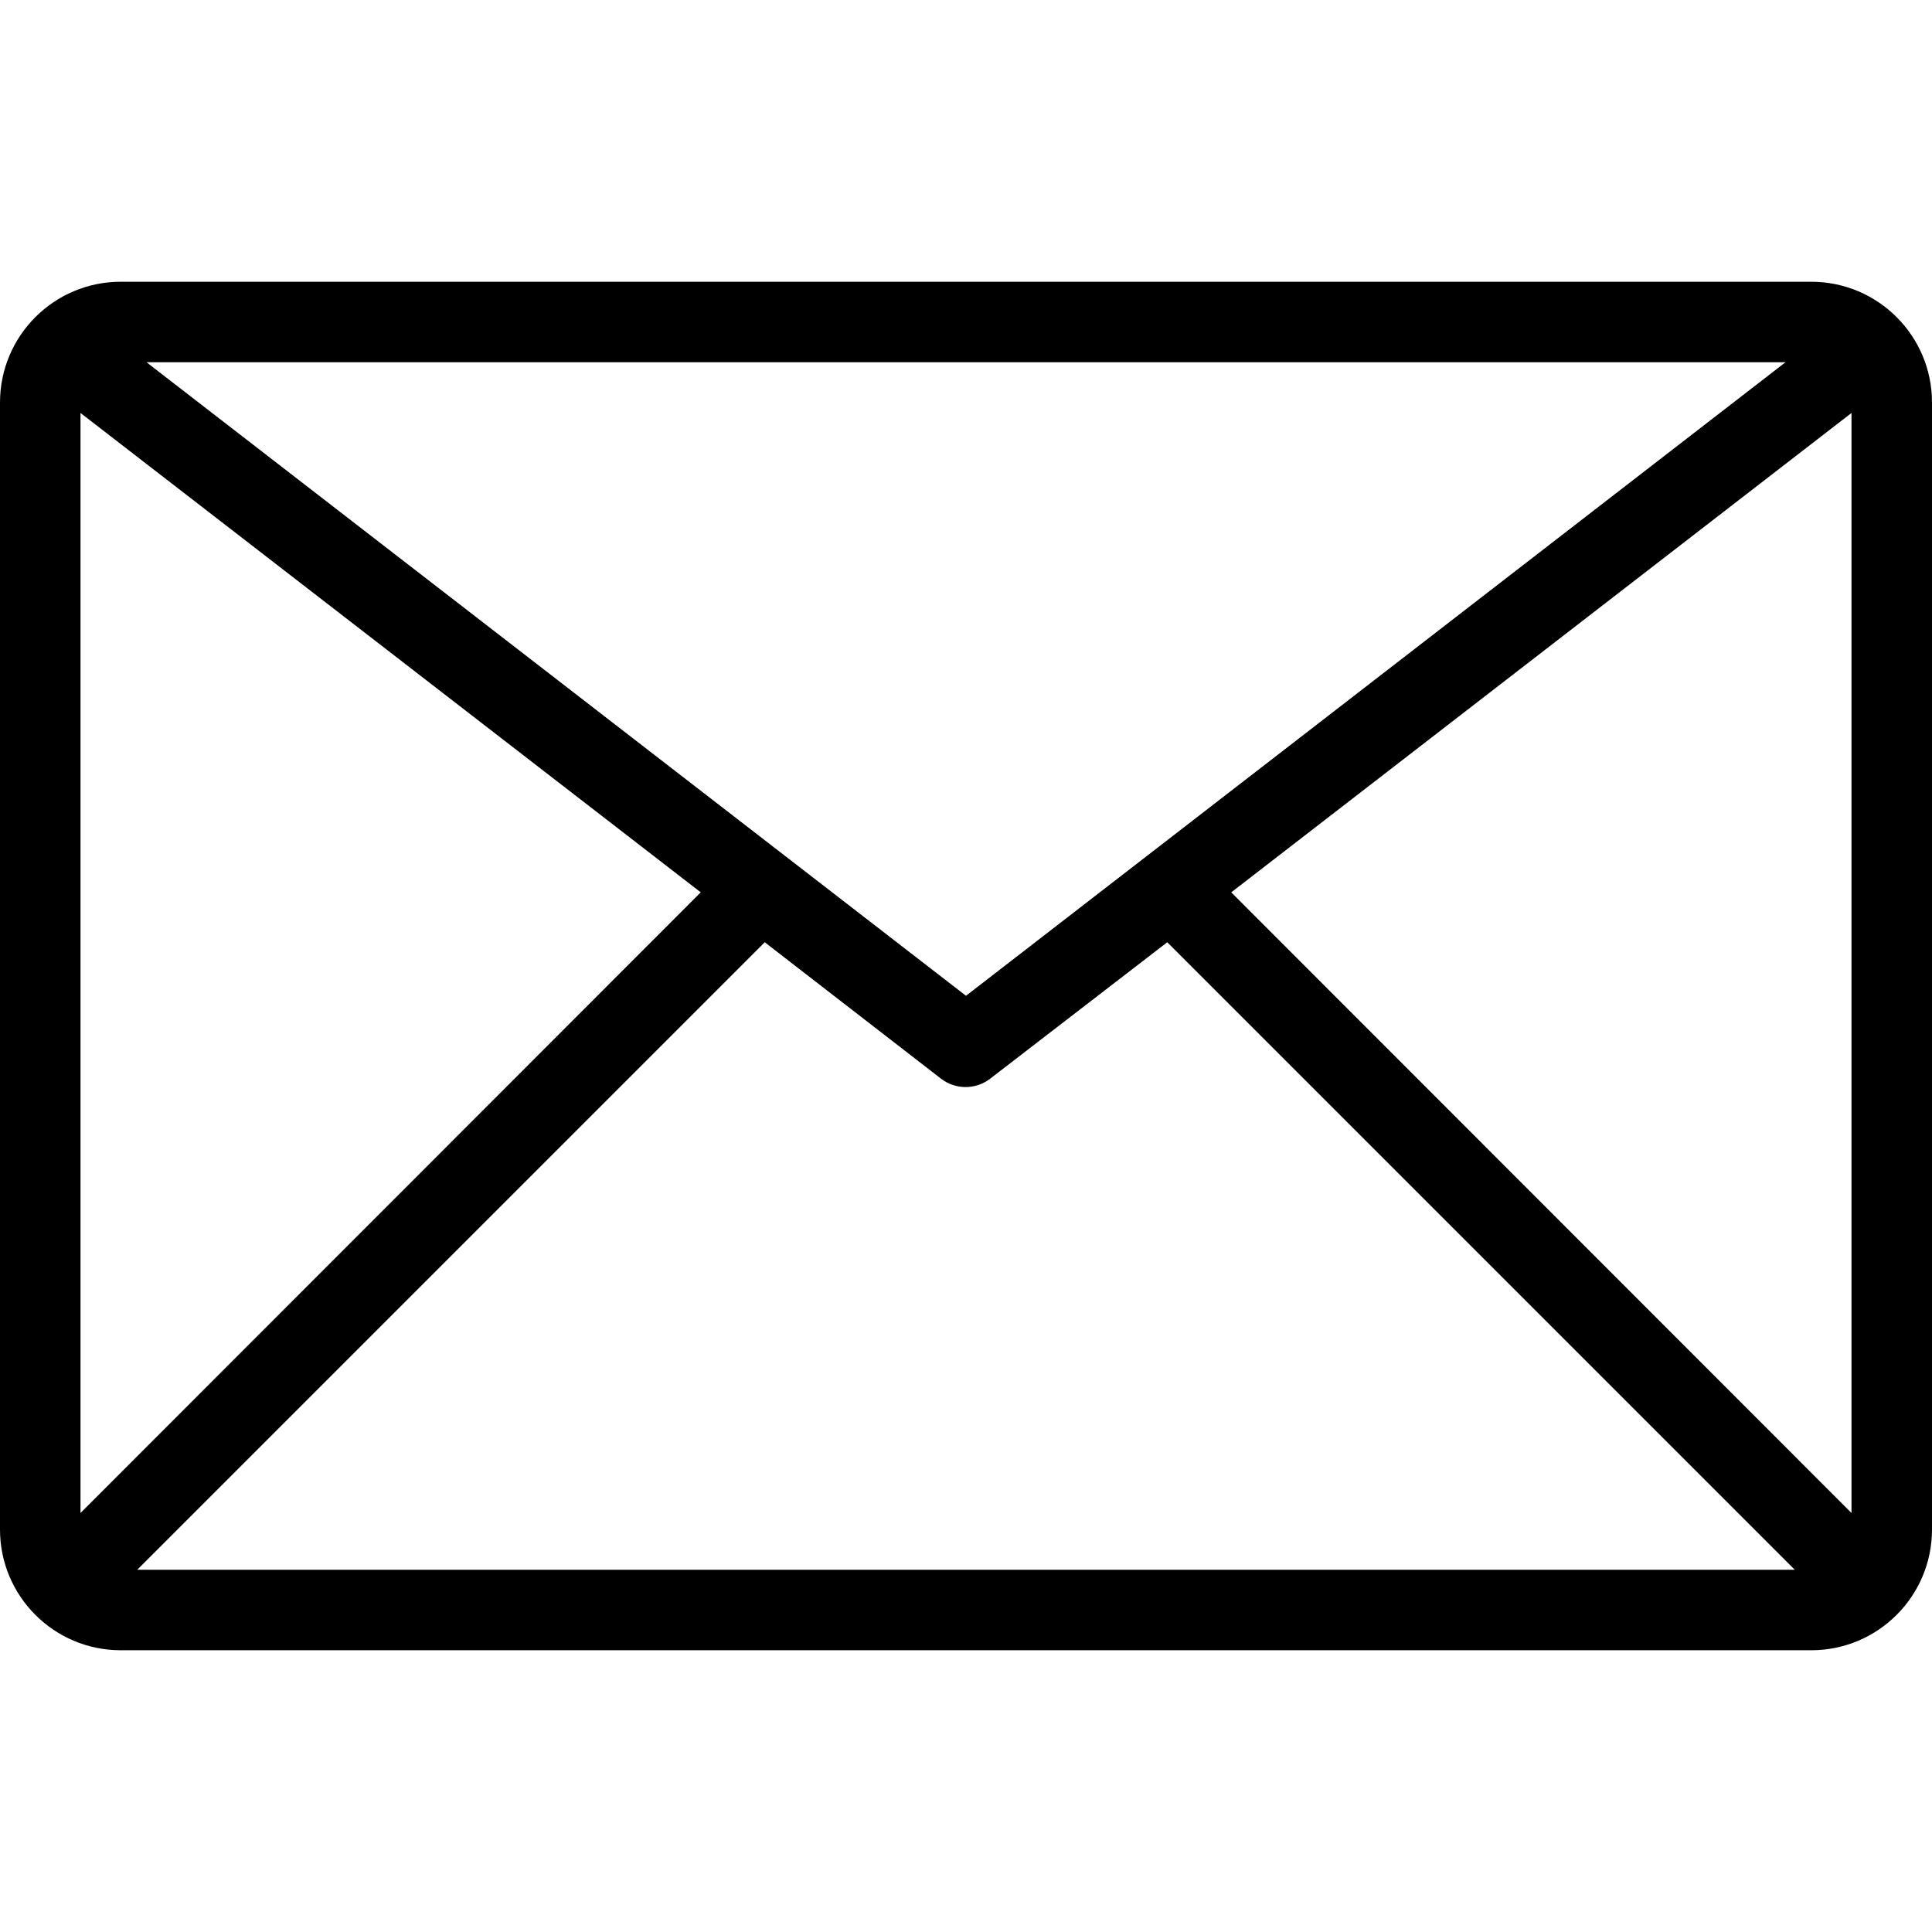
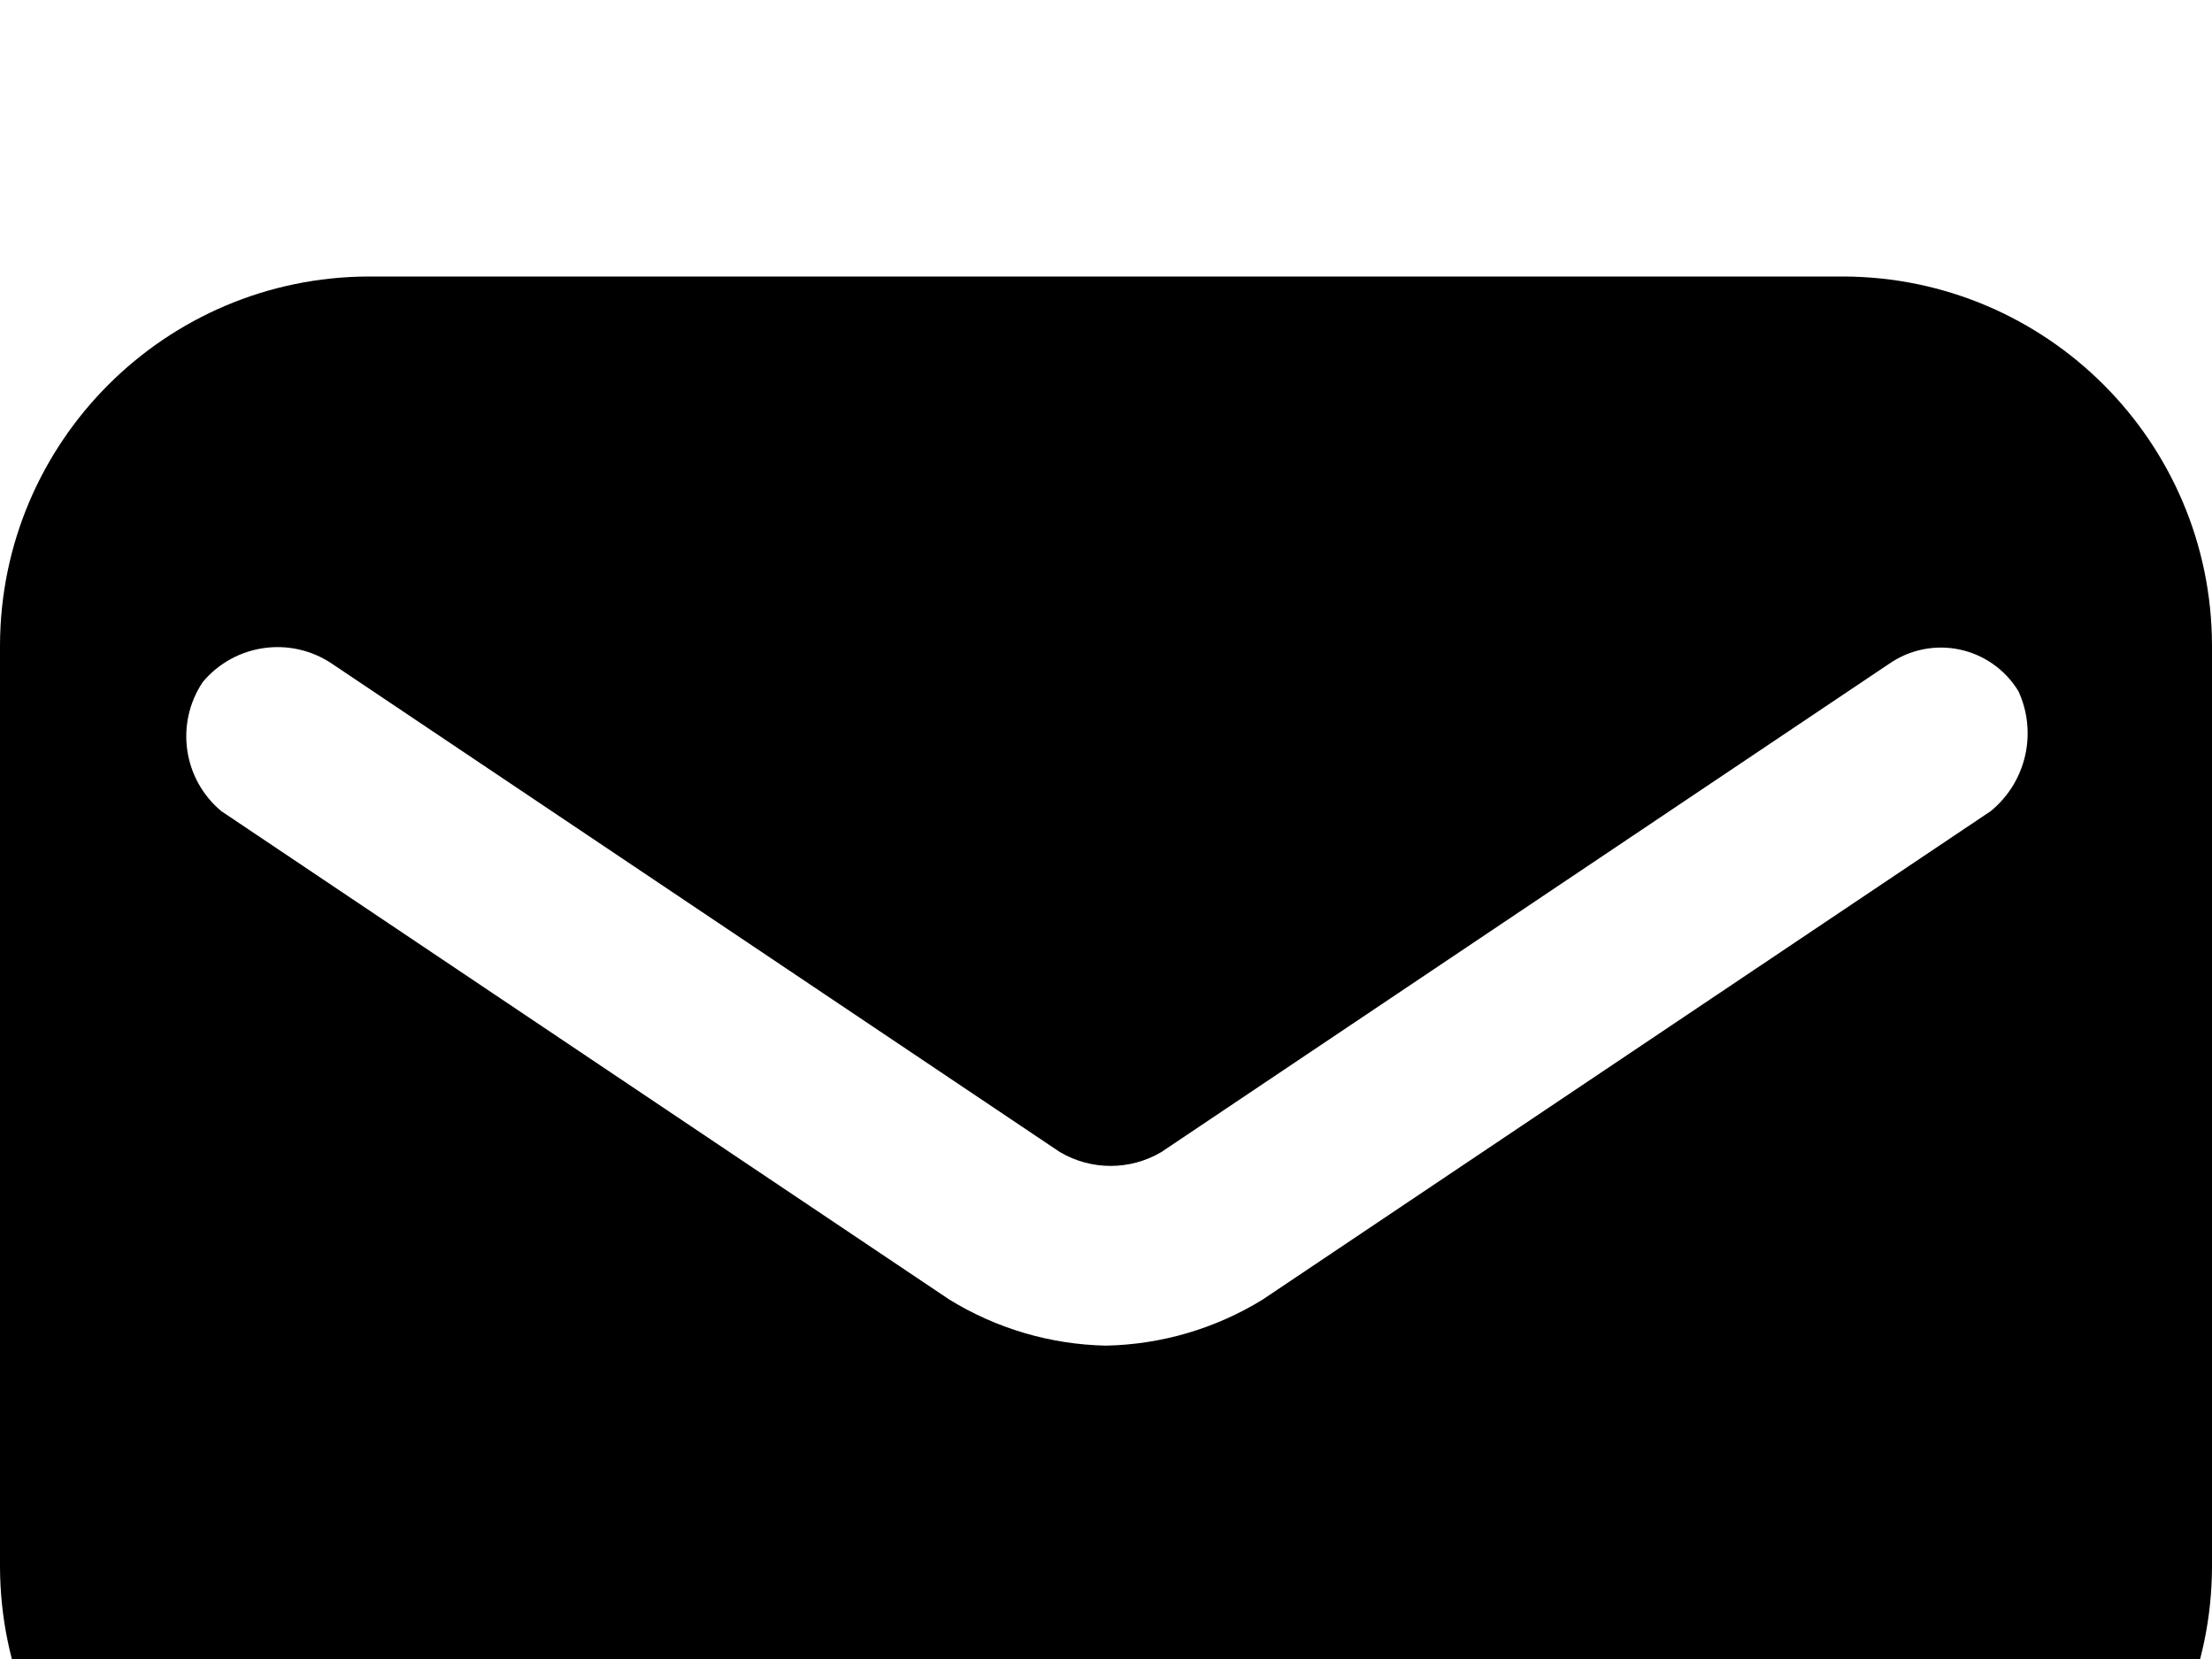
- <svg xmlns="http://www.w3.org/2000/svg" viewBox="0 0 48 48">
-   <path d="M45,7H3a3,3,0,0,0-3,3V38a3,3,0,0,0,3,3H45a3,3,0,0,0,3-3V10A3,3,0,0,0,45,7Zm-.64,2L24,24.74,3.64,9ZM2,37.59V10.26L17.41,22.17ZM3.41,39,19,23.41l4.38,3.39a1,1,0,0,0,1.22,0L29,23.41,44.59,39ZM46,37.59,30.59,22.17,46,10.26Z" />
+ <svg xmlns="http://www.w3.org/2000/svg" viewBox="0 0 24 18">
+   <path d="M20,3H4A4.012,4.012,0,0,0,0,7V17a4.012,4.012,0,0,0,4,4H20a4.012,4.012,0,0,0,4-4V7A4.012,4.012,0,0,0,20,3Zm1.6,5.8-7.9,5.3a3.371,3.371,0,0,1-1.7.5,3.371,3.371,0,0,1-1.7-.5L2.4,8.8a1.058,1.058,0,0,1-.2-1.4,1.058,1.058,0,0,1,1.4-.2l7.9,5.3a1.083,1.083,0,0,0,1.1,0l7.9-5.3a.984.984,0,0,1,1.4.3A1.091,1.091,0,0,1,21.6,8.8Z" />
</svg>
